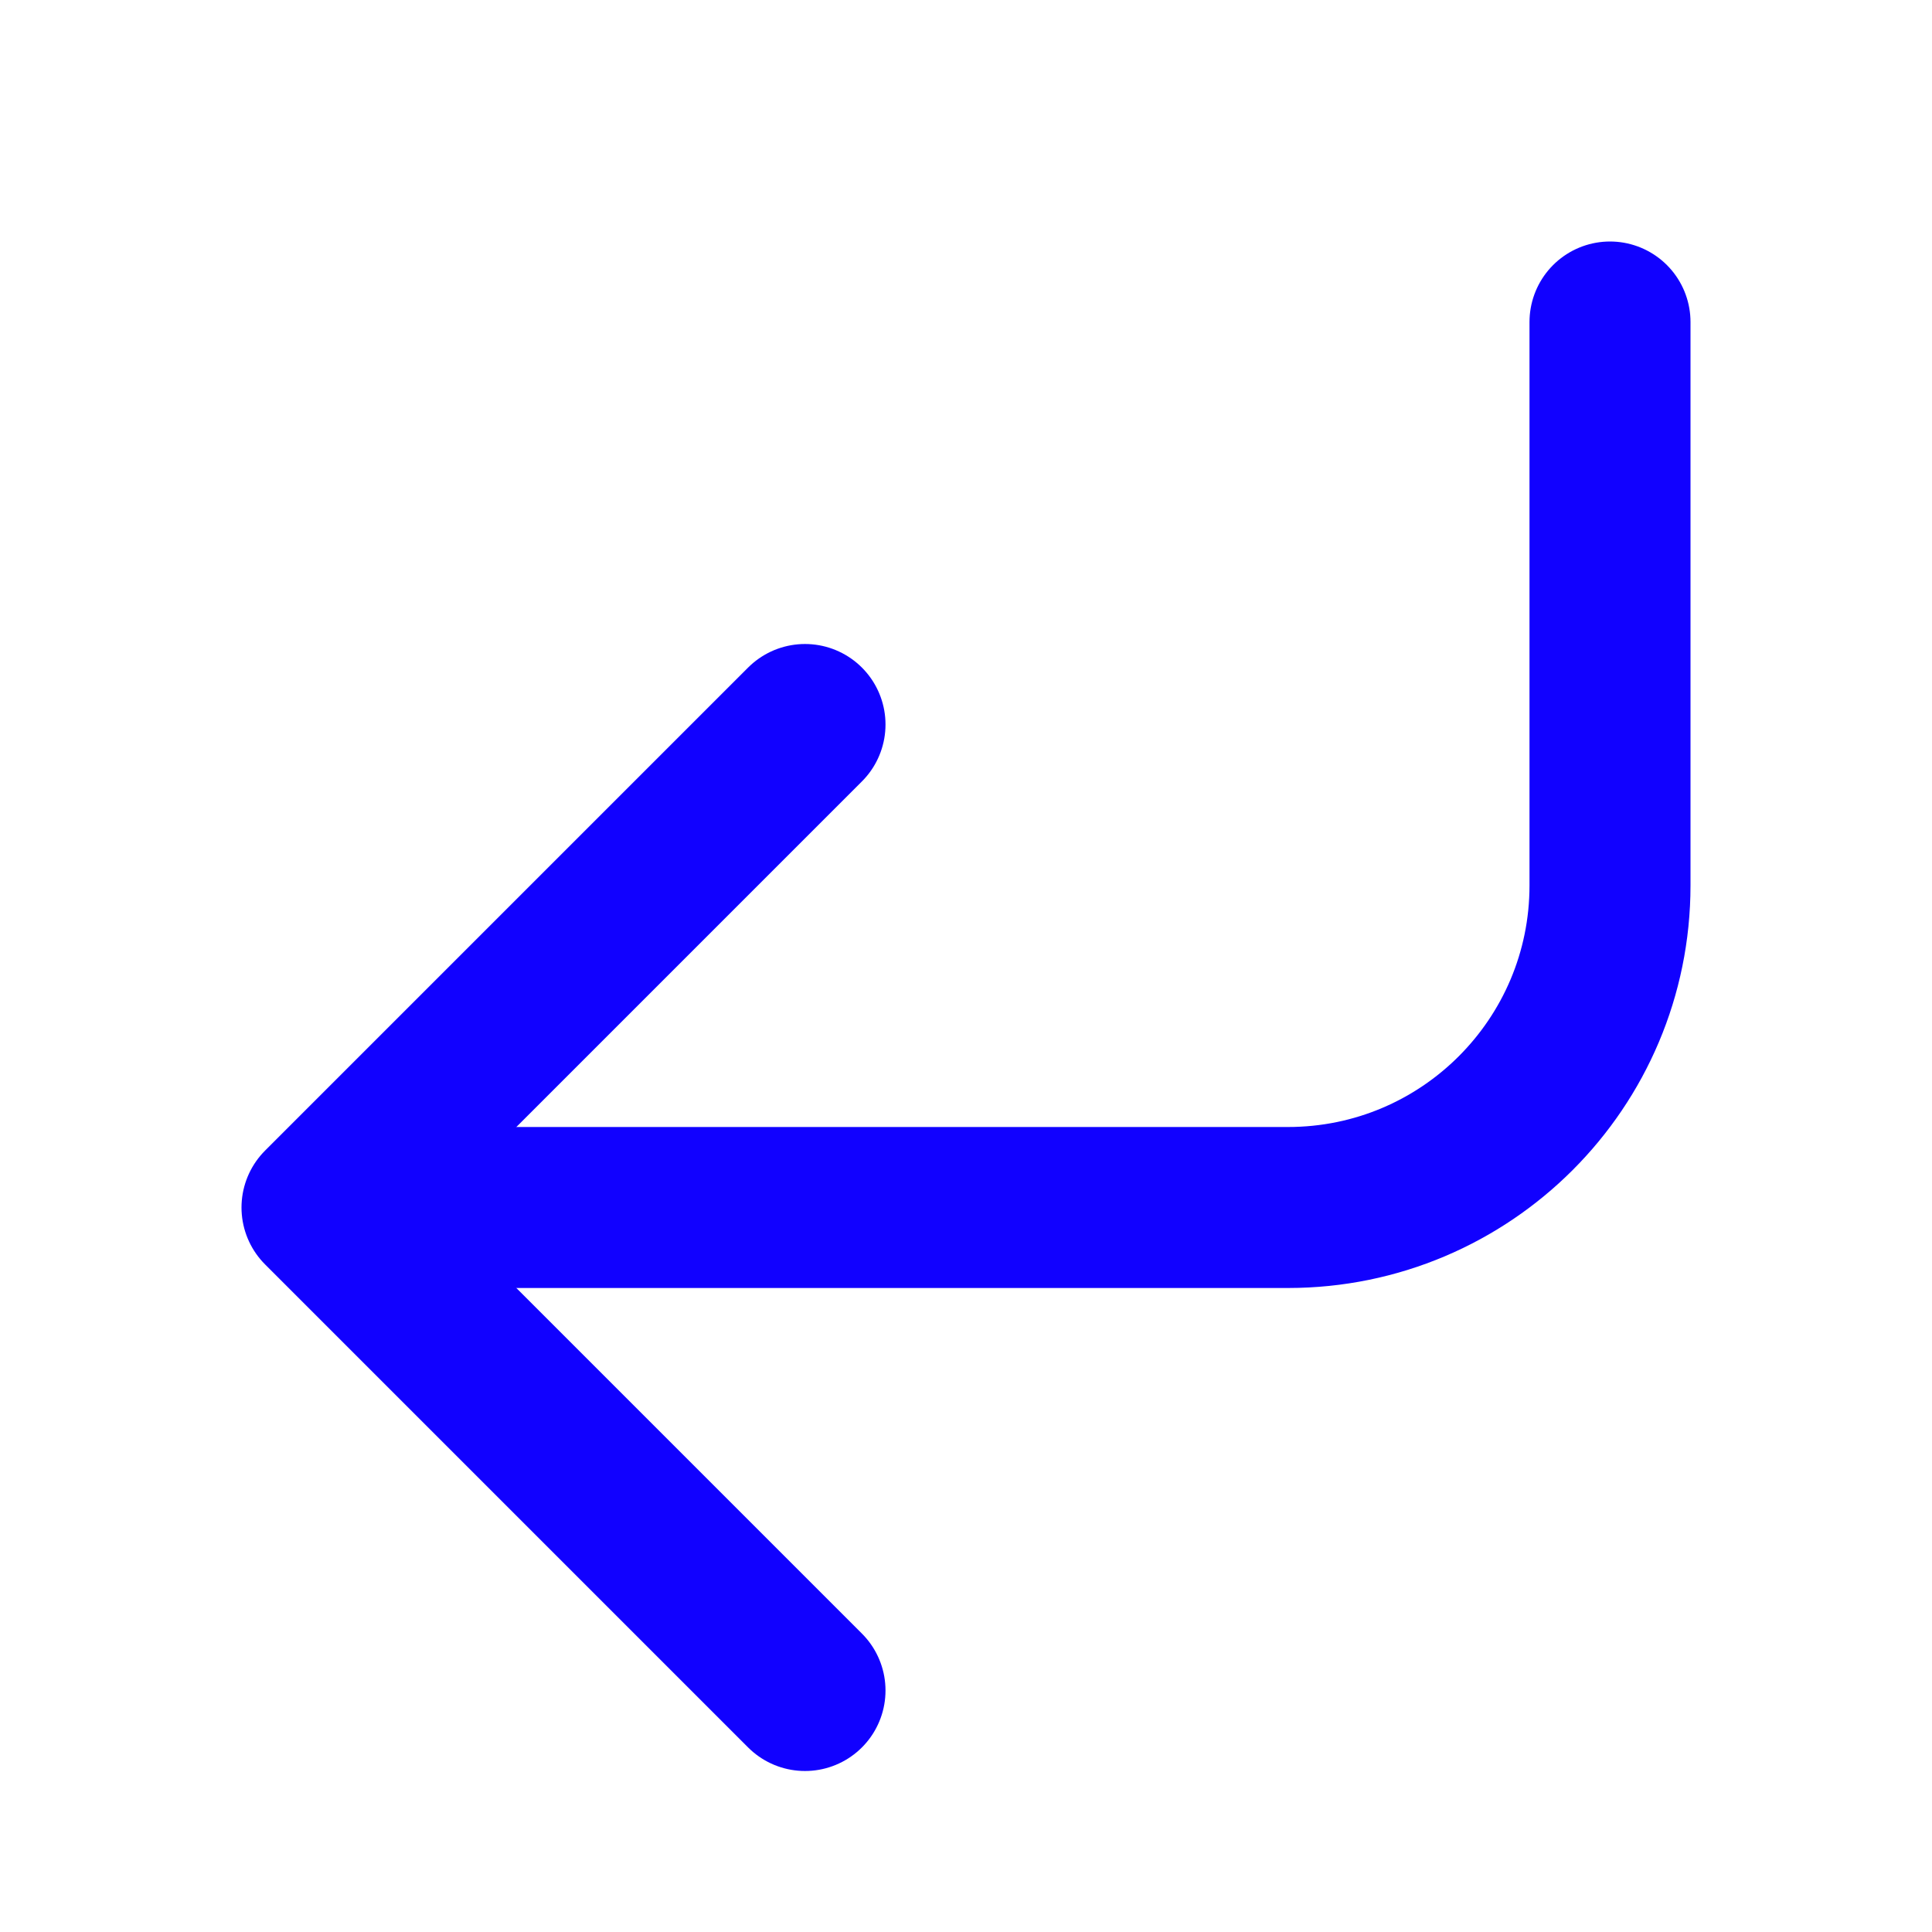
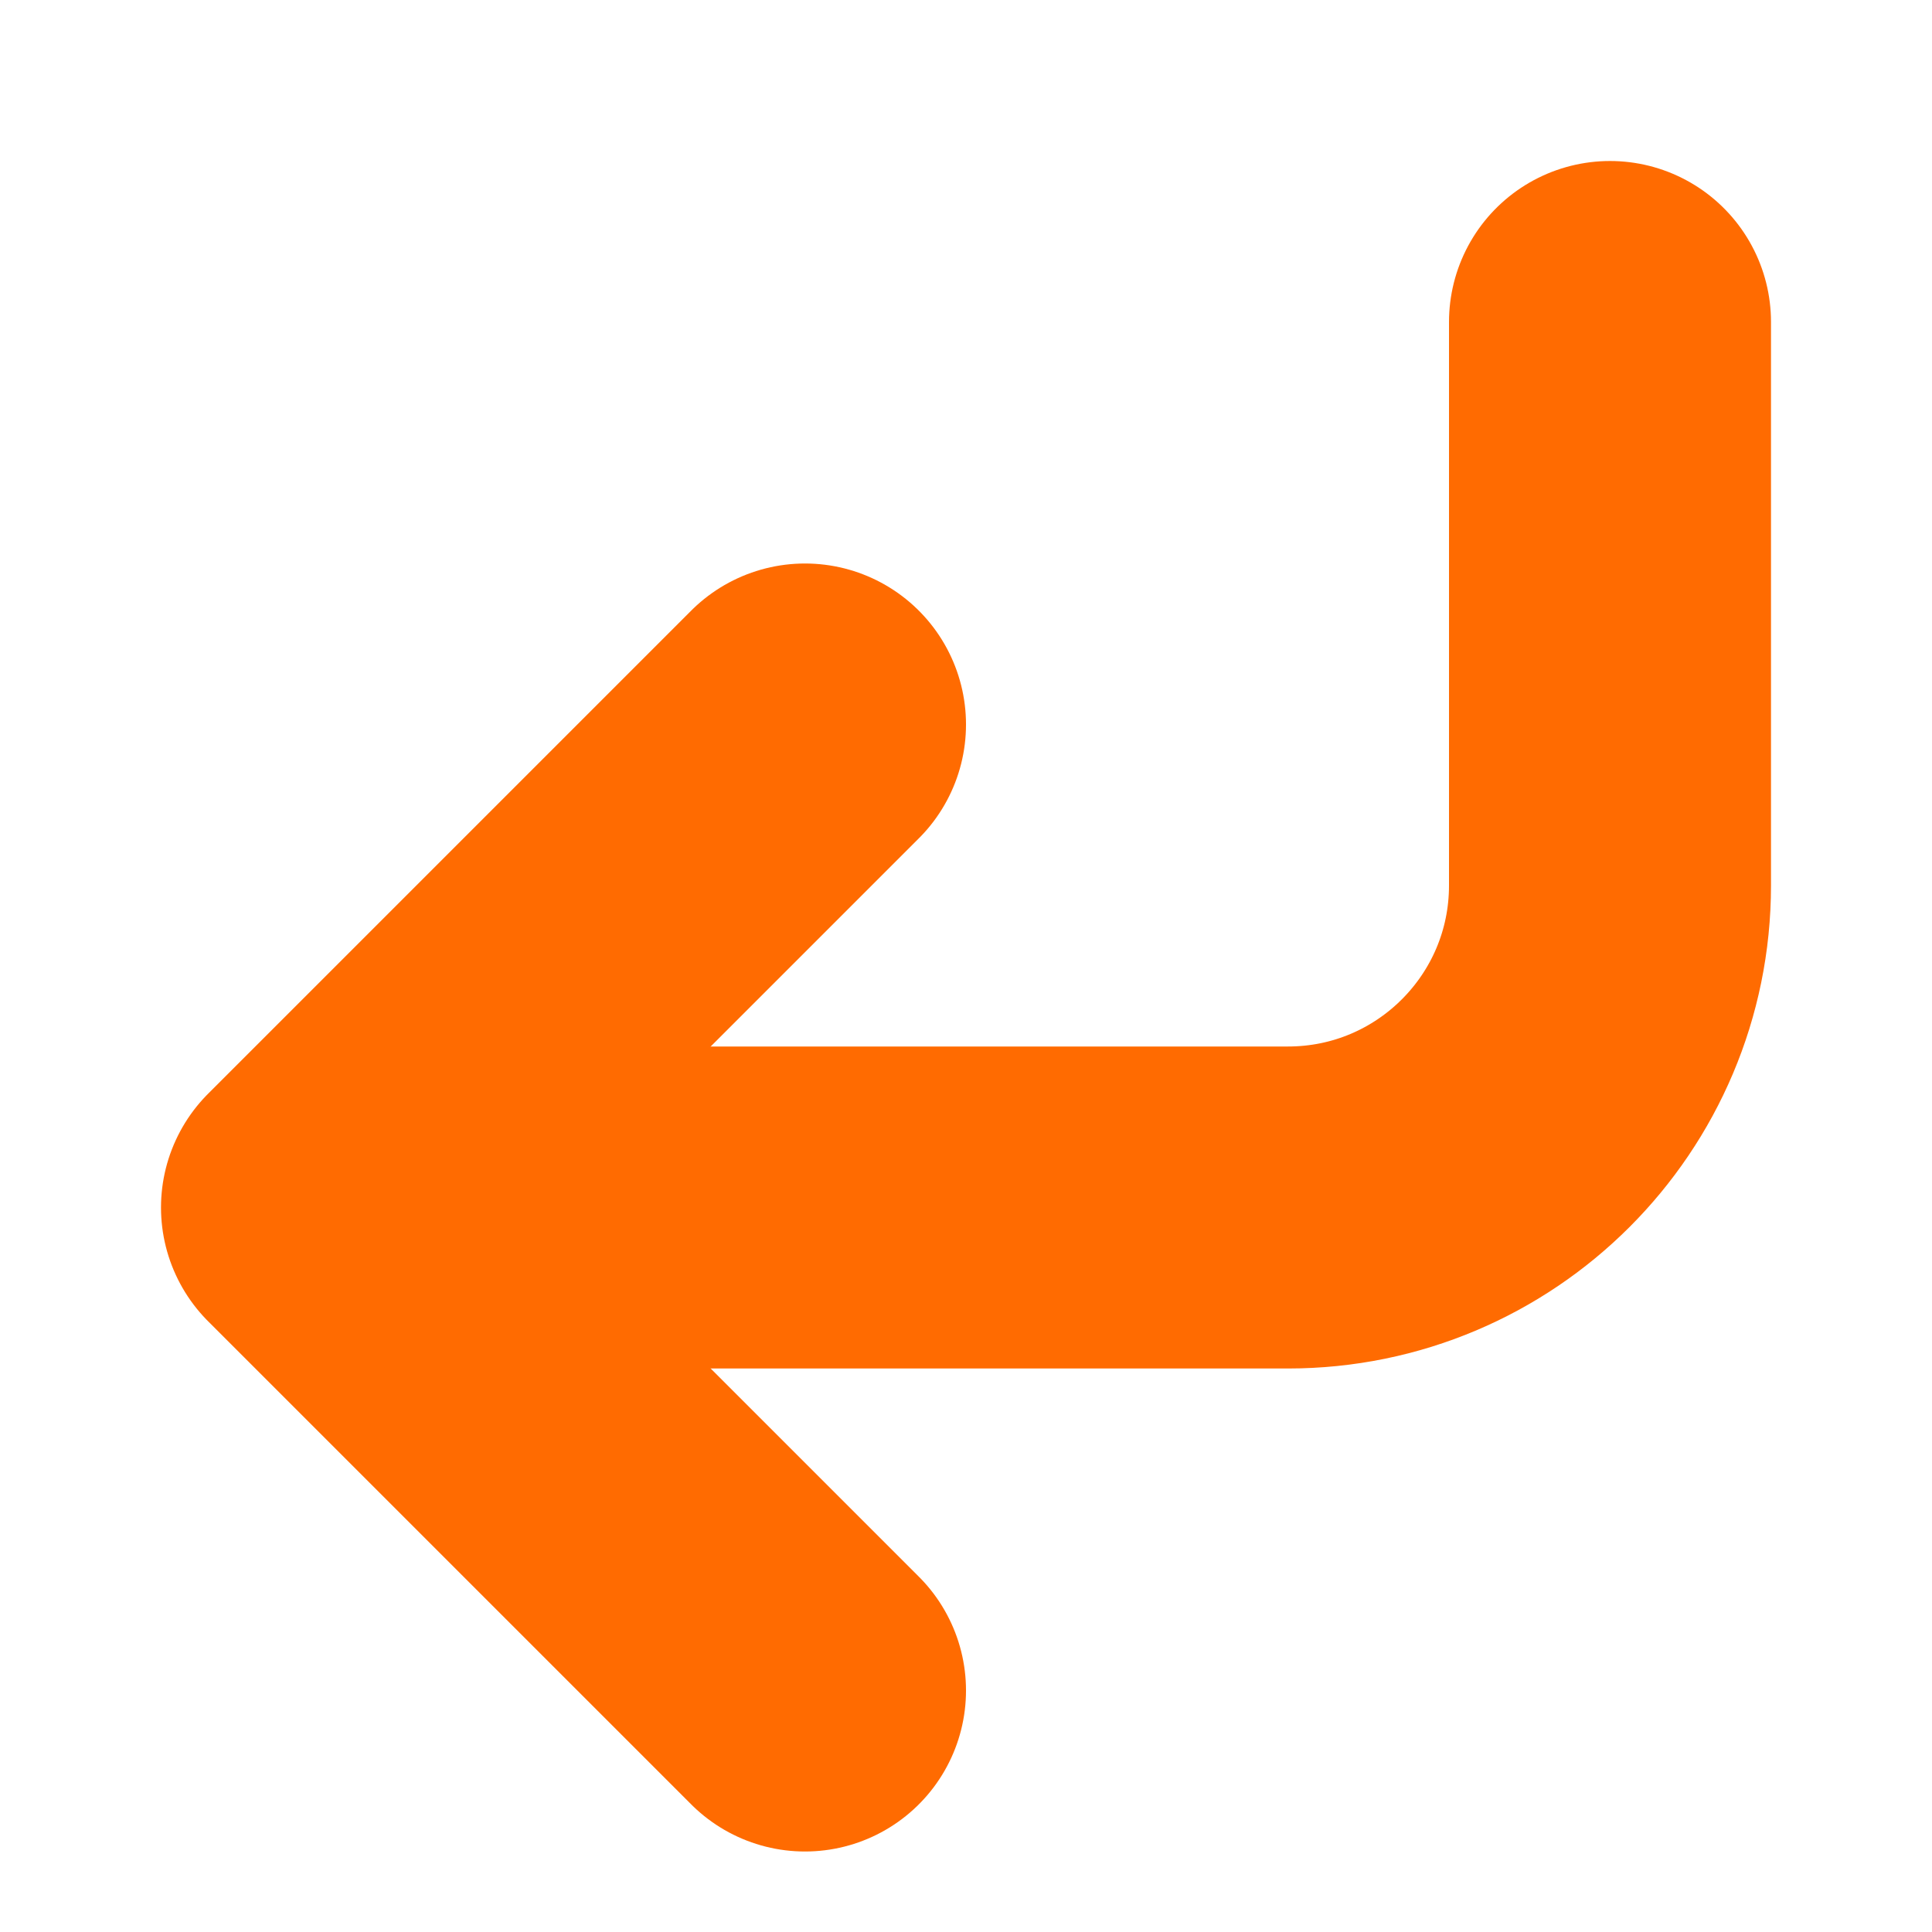
- <svg xmlns="http://www.w3.org/2000/svg" width="40" height="40" viewBox="0 0 24 24" fill="none" stroke="#1101ff" stroke-width="2" stroke-linecap="round" stroke-linejoin="round">
+ <svg xmlns="http://www.w3.org/2000/svg" width="40" height="40" viewBox="0 0 24 24" fill="none" stroke="#ff6b01" stroke-width="4" stroke-linecap="round" stroke-linejoin="round">
  <path d="M10 9l-6 6 6 6" />
  <path d="M20 4v7a4 4 0 0 1-4 4H5" />
</svg>
